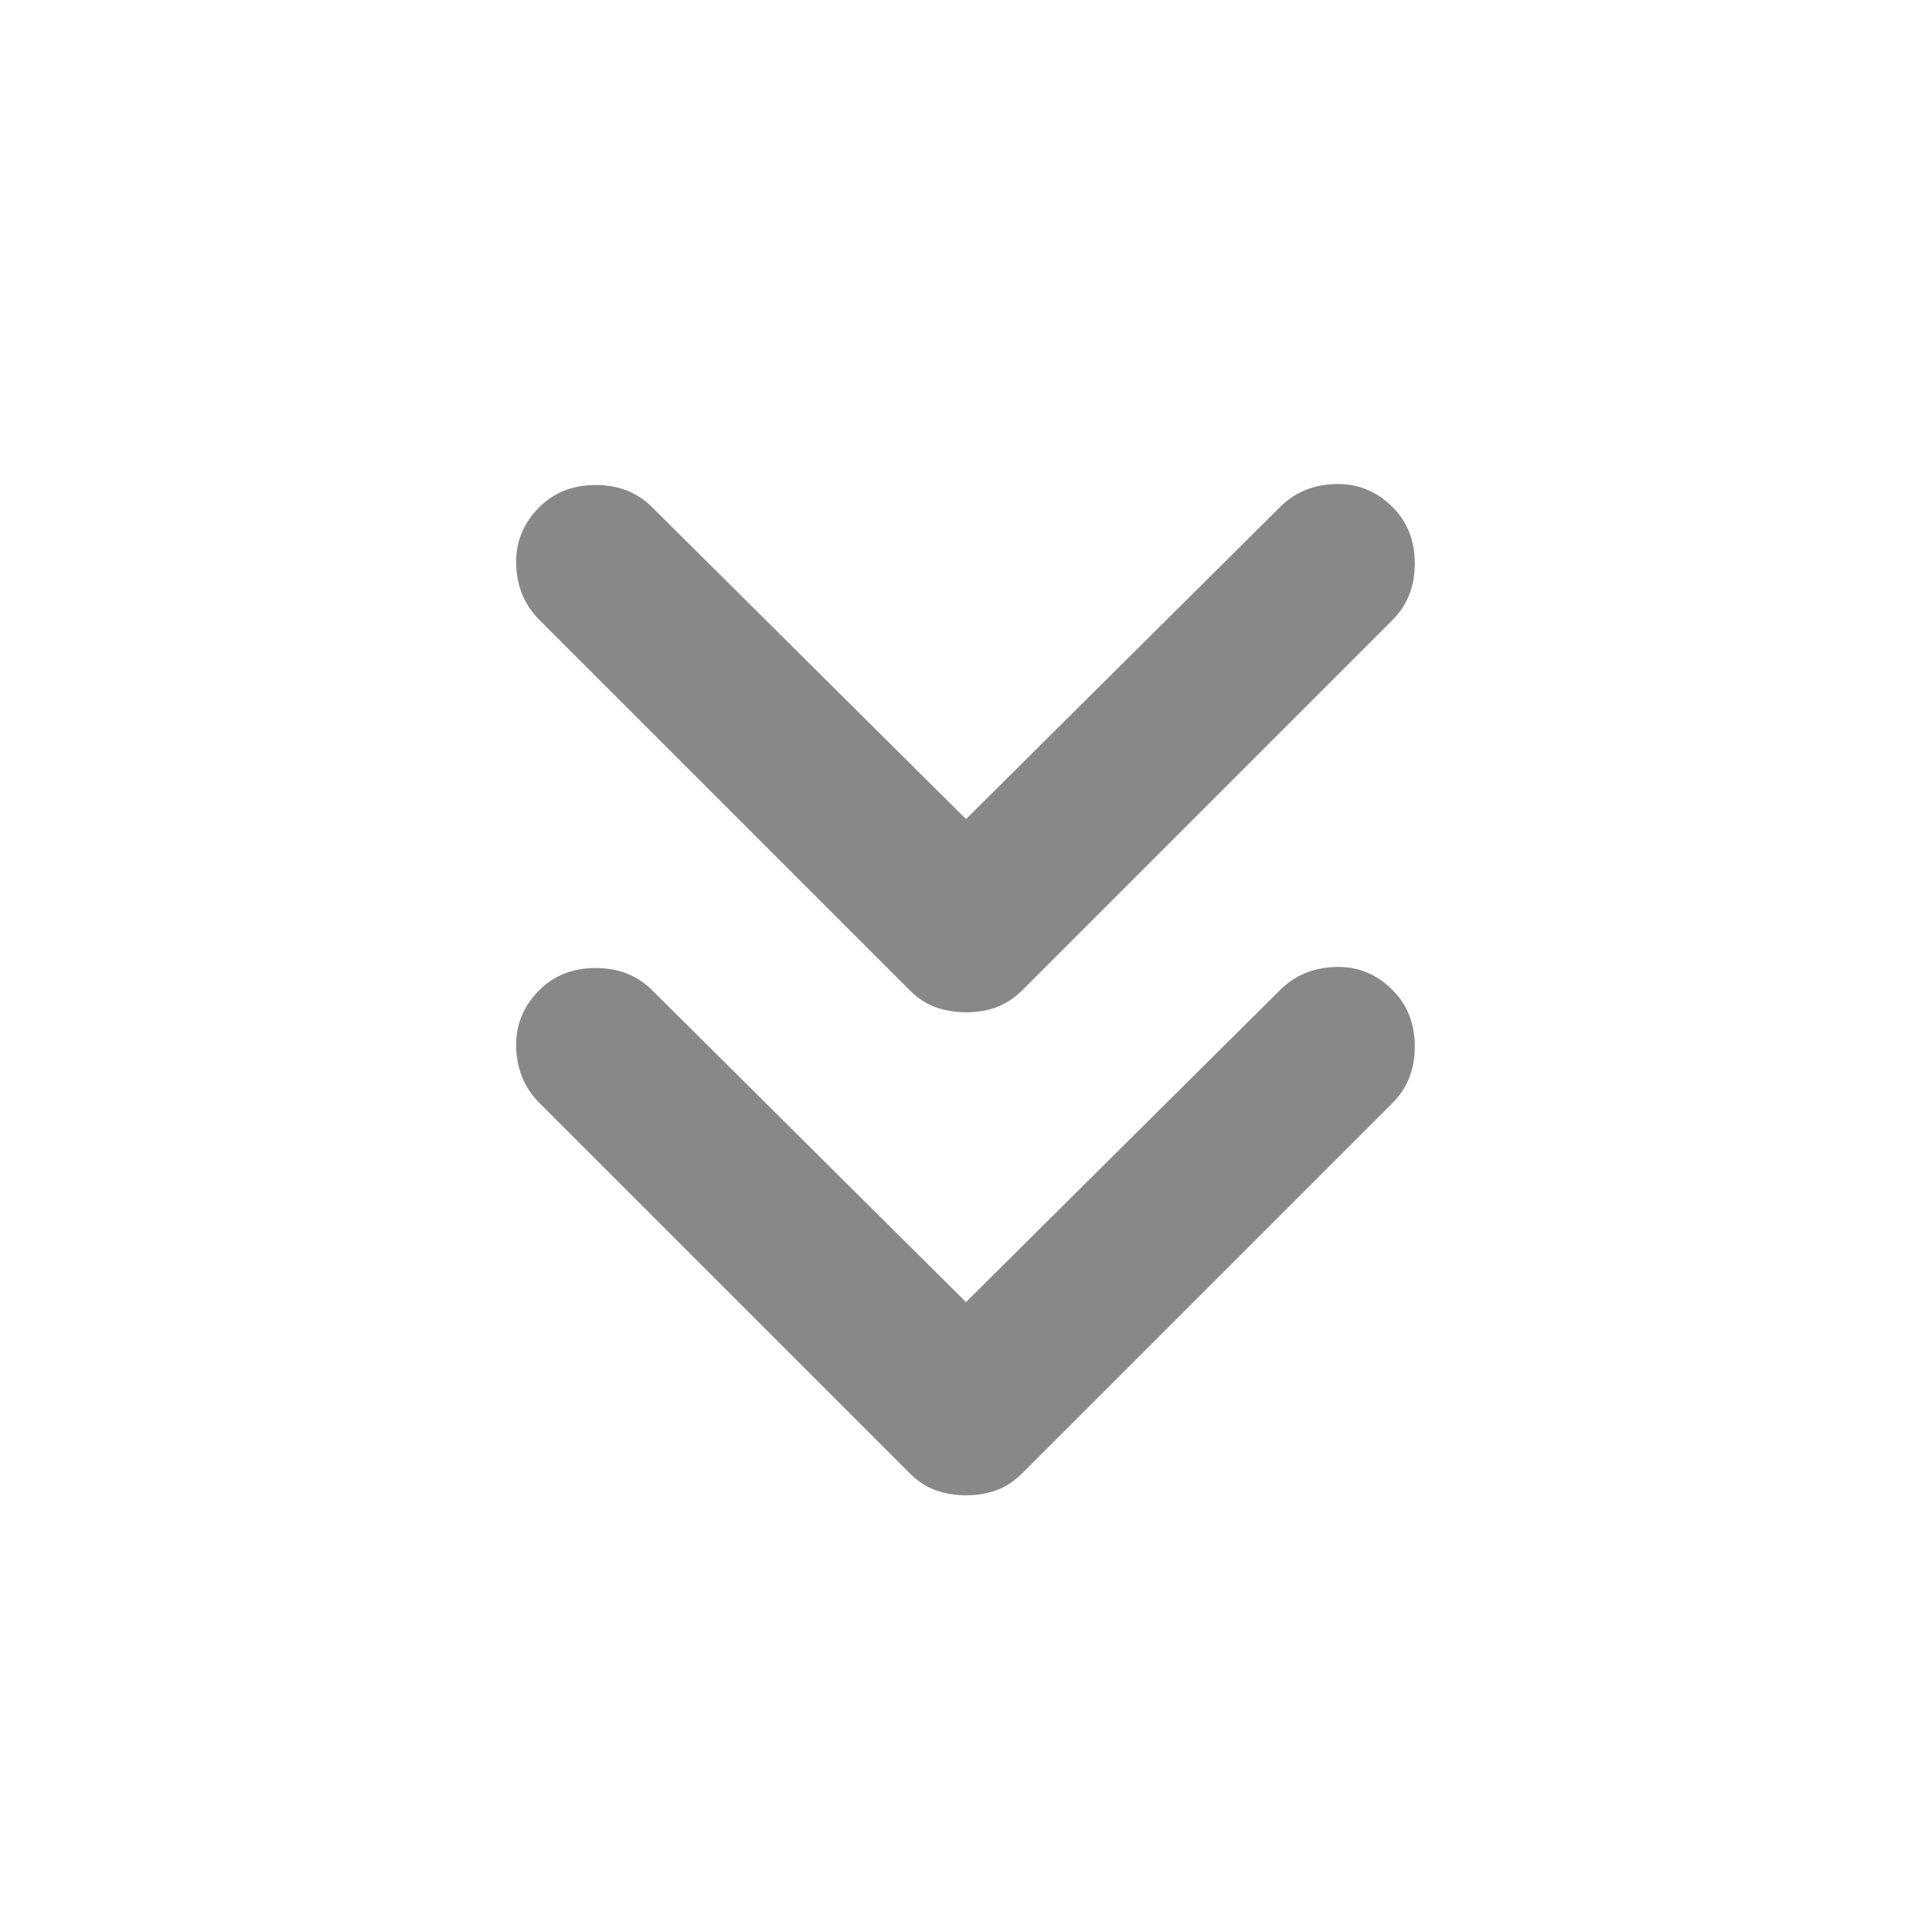
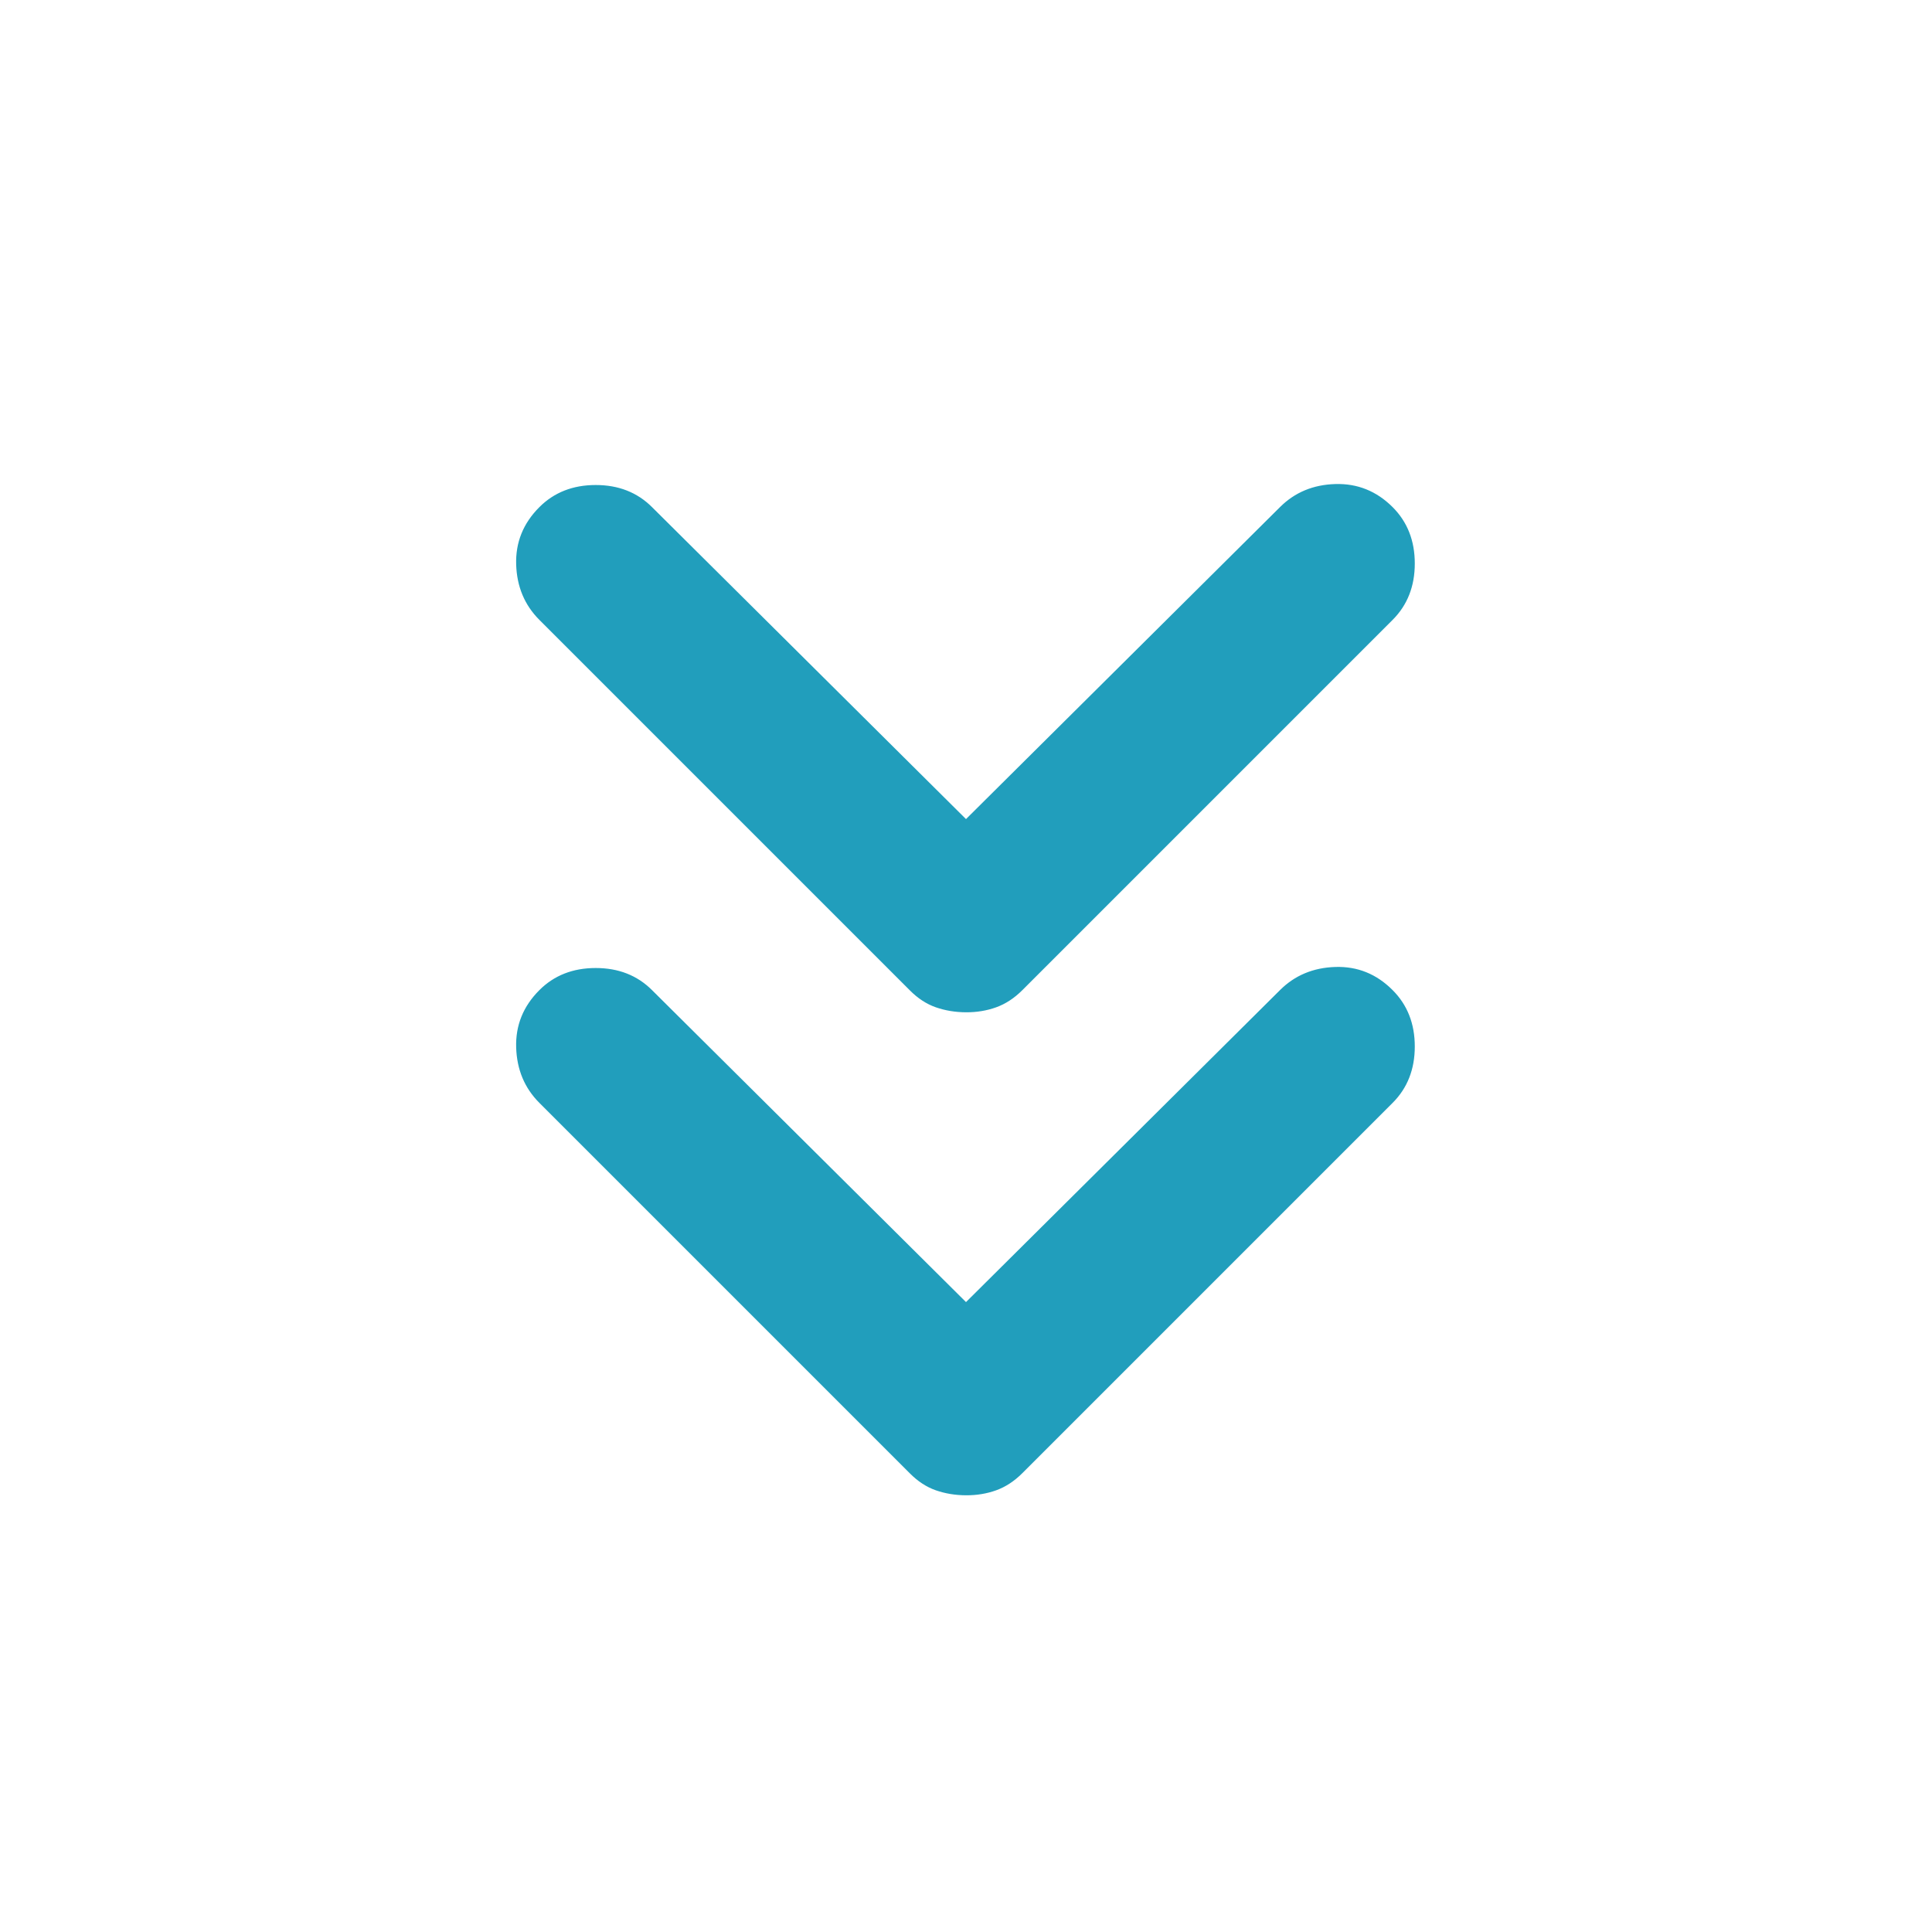
<svg xmlns="http://www.w3.org/2000/svg" width="32" height="32" viewBox="0 0 24 24">
-   <path fill="#888888" d="m12 16.175l3.9-3.875q.275-.275.688-.288t.712.288q.275.275.275.7t-.275.7l-4.6 4.6q-.15.15-.325.213t-.375.062t-.375-.062t-.325-.213l-4.6-4.6q-.275-.275-.288-.687T6.7 12.3q.275-.275.7-.275t.7.275zm0-6L15.9 6.3q.275-.275.688-.287t.712.287q.275.275.275.7t-.275.7l-4.6 4.6q-.15.15-.325.213t-.375.062t-.375-.062t-.325-.213L6.7 7.7q-.275-.275-.288-.687T6.7 6.3q.275-.275.7-.275t.7.275z" />
+   <path fill="#219ebc" d="m12 16.175l3.9-3.875q.275-.275.688-.288t.712.288q.275.275.275.7t-.275.7l-4.6 4.6q-.15.15-.325.213t-.375.062t-.375-.062t-.325-.213l-4.6-4.6q-.275-.275-.288-.687T6.7 12.3q.275-.275.7-.275t.7.275zm0-6L15.9 6.3q.275-.275.688-.287t.712.287q.275.275.275.7t-.275.7l-4.6 4.6q-.15.15-.325.213t-.375.062t-.375-.062t-.325-.213L6.7 7.7q-.275-.275-.288-.687T6.7 6.3q.275-.275.7-.275t.7.275z" />
</svg>
